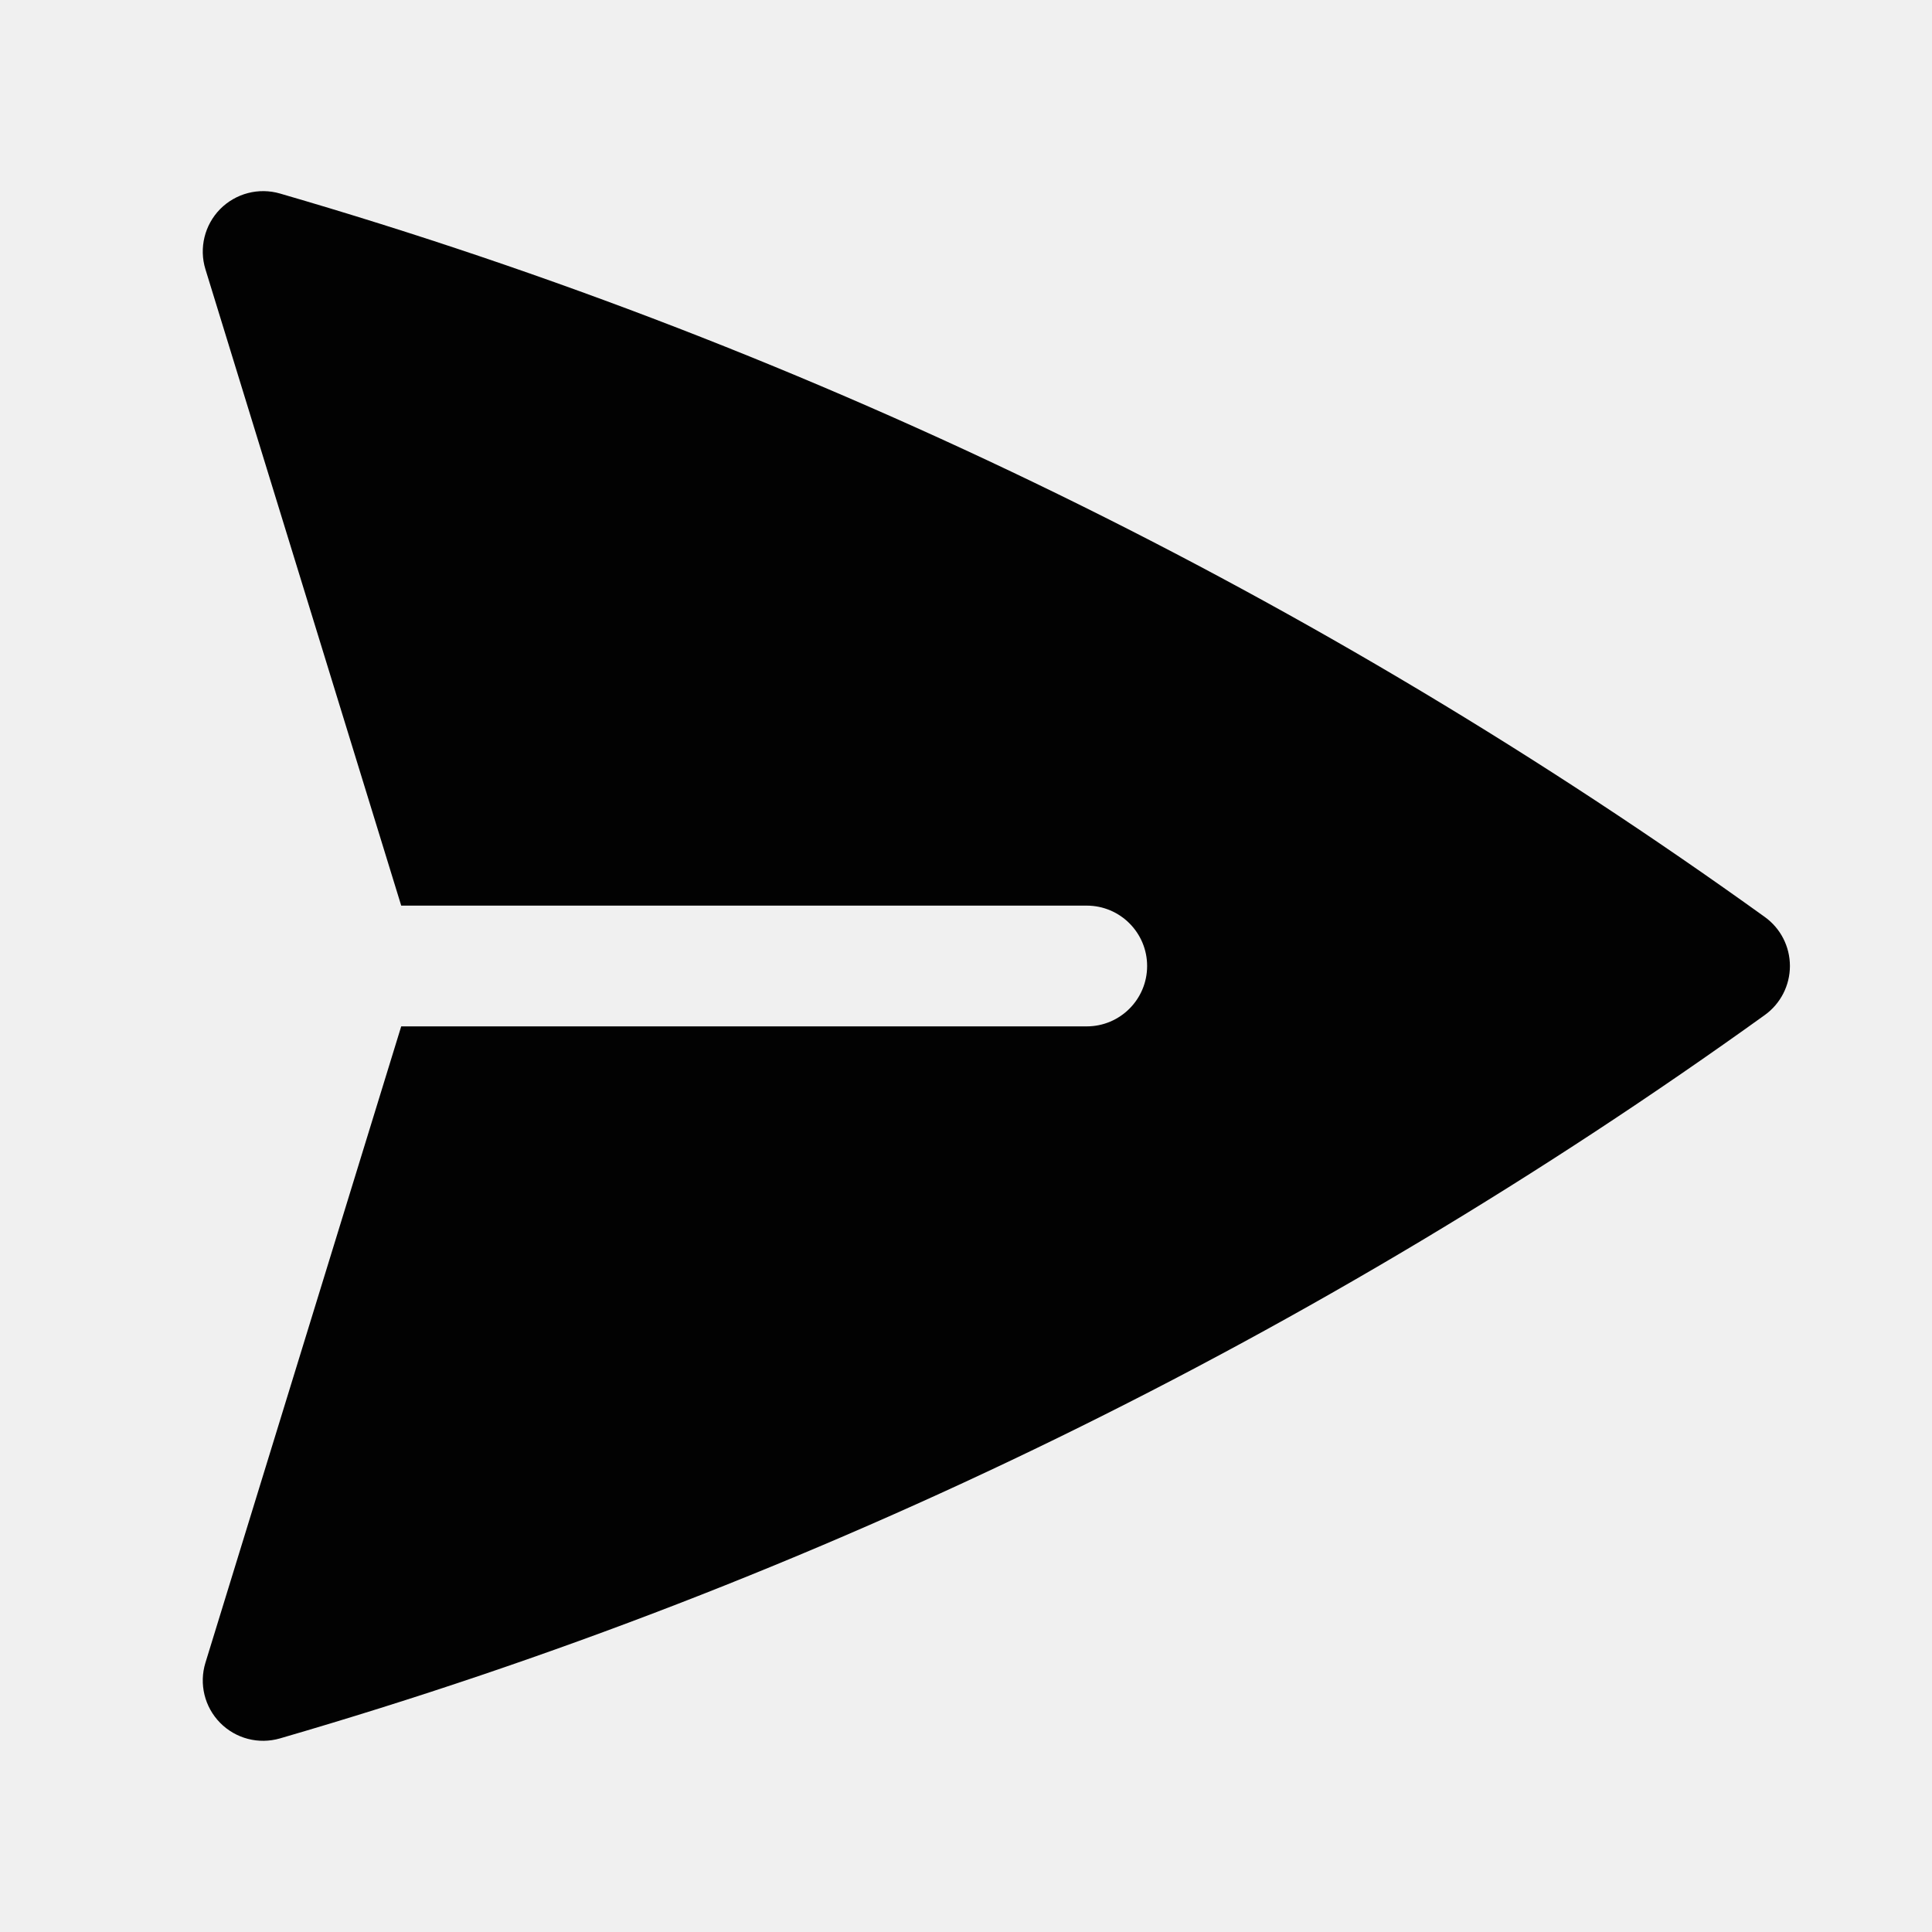
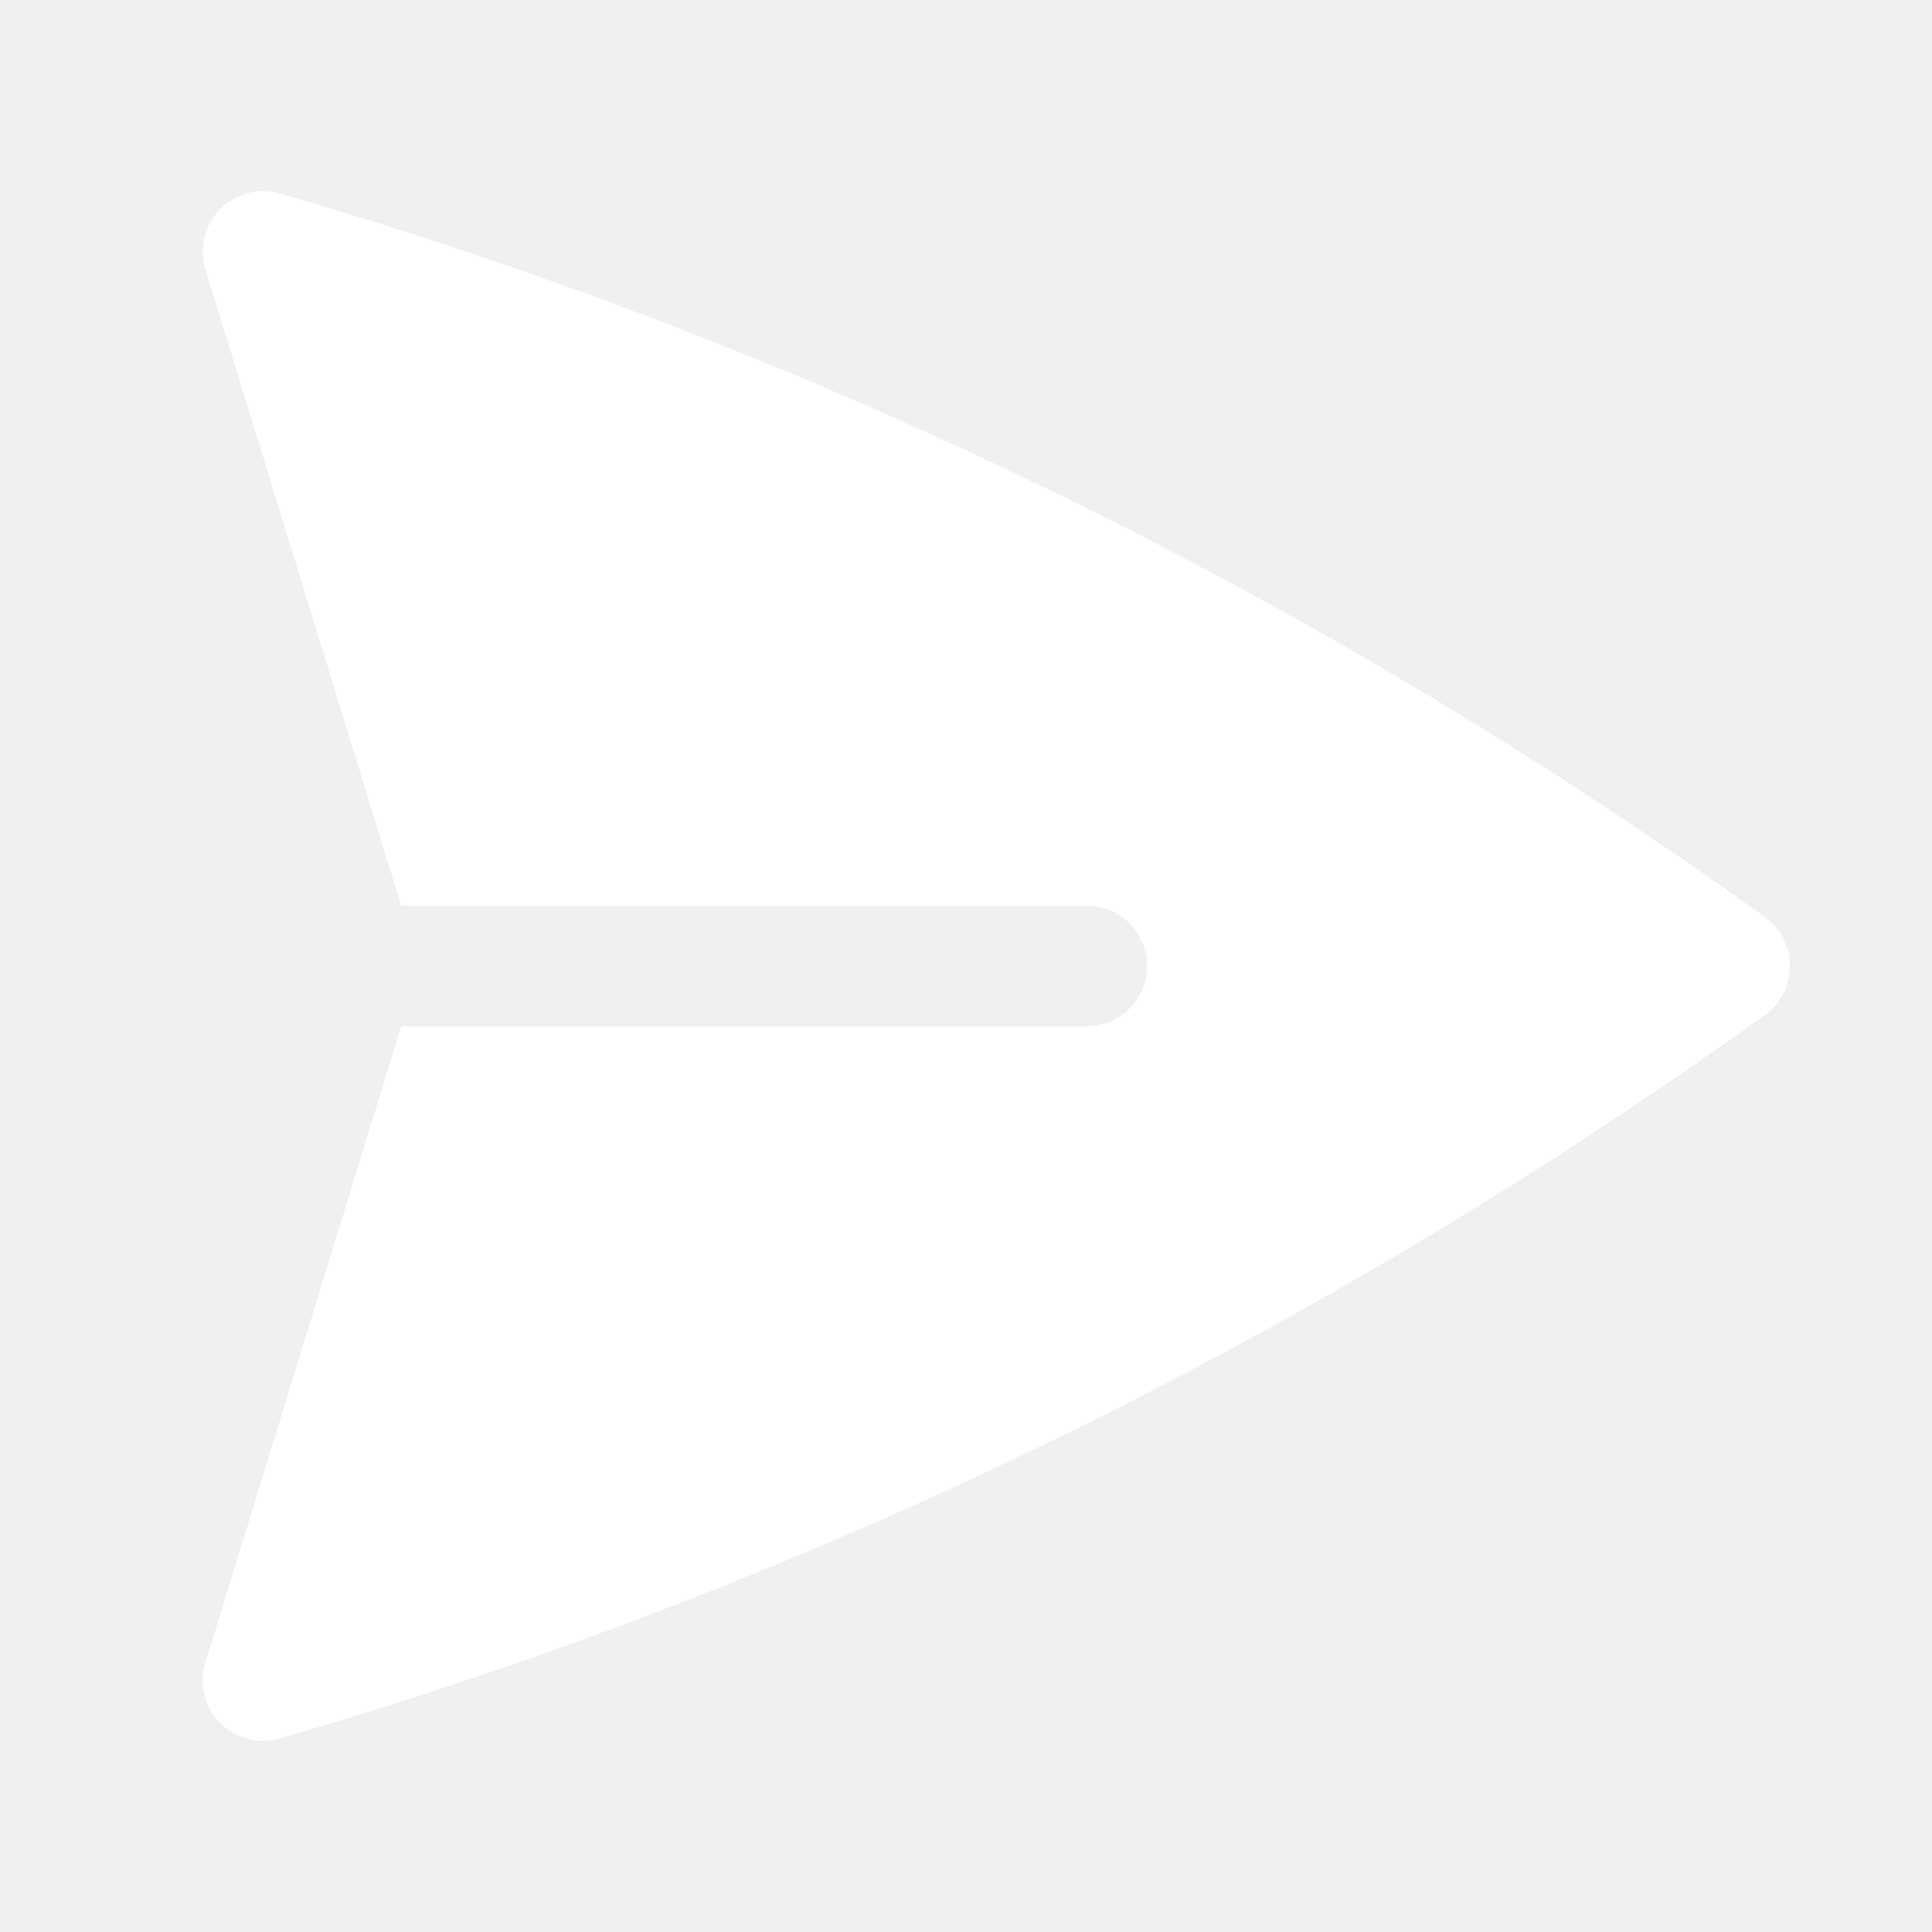
<svg xmlns="http://www.w3.org/2000/svg" width="24" height="24" viewBox="0 0 24 24" fill="none">
-   <path d="M3.478 2.404C3.213 2.327 2.928 2.402 2.734 2.598C2.541 2.795 2.471 3.082 2.552 3.345L4.984 11.25H13.5C13.914 11.25 14.25 11.586 14.25 12C14.25 12.414 13.914 12.75 13.5 12.75H4.984L2.552 20.655C2.471 20.918 2.541 21.205 2.734 21.401C2.928 21.598 3.213 21.672 3.478 21.595C10.177 19.649 16.397 16.581 21.923 12.609C22.119 12.468 22.235 12.241 22.235 12C22.235 11.758 22.119 11.532 21.923 11.391C16.397 7.418 10.177 4.35 3.478 2.404Z" fill="#020202" />
+   <path d="M3.478 2.404C3.213 2.327 2.928 2.402 2.734 2.598C2.541 2.795 2.471 3.082 2.552 3.345L4.984 11.25H13.5C13.914 11.25 14.25 11.586 14.25 12C14.25 12.414 13.914 12.75 13.5 12.75H4.984L2.552 20.655C2.471 20.918 2.541 21.205 2.734 21.401C2.928 21.598 3.213 21.672 3.478 21.595C10.177 19.649 16.397 16.581 21.923 12.609C22.119 12.468 22.235 12.241 22.235 12C22.235 11.758 22.119 11.532 21.923 11.391C16.397 7.418 10.177 4.35 3.478 2.404Z" fill="#FFFFFF" />
</svg>
